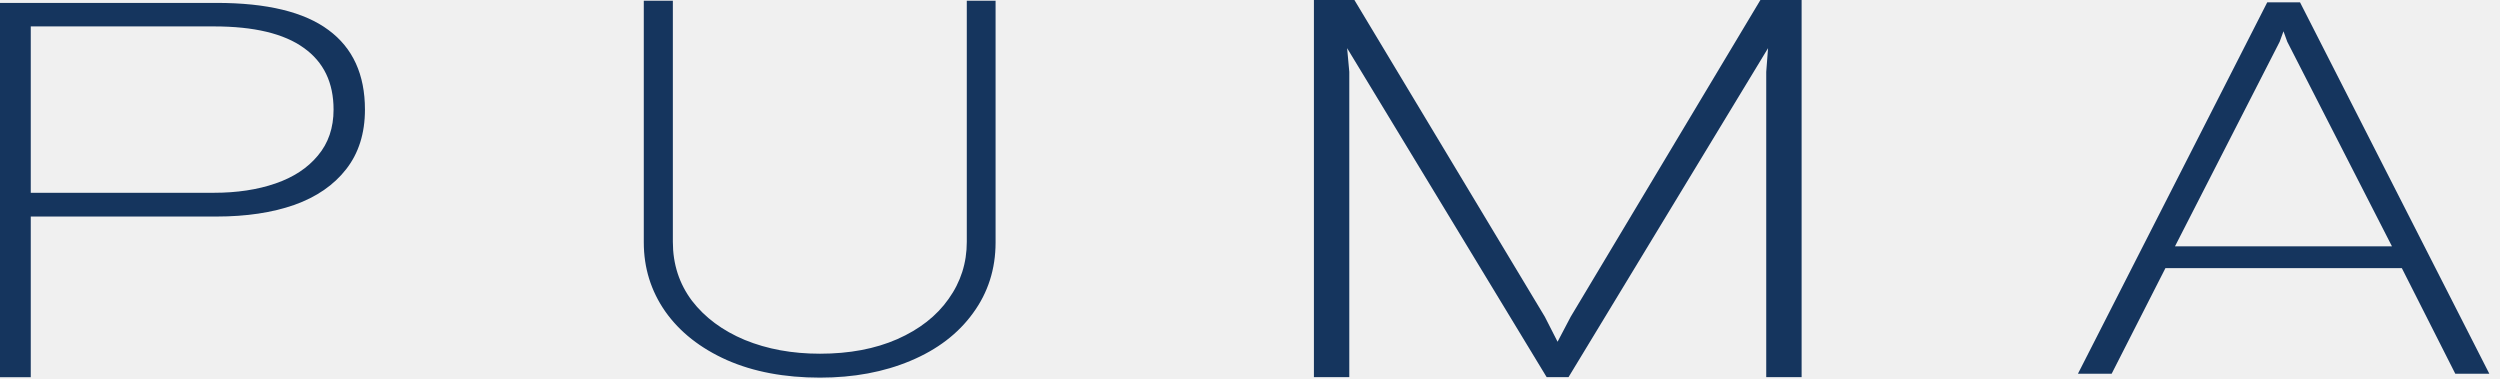
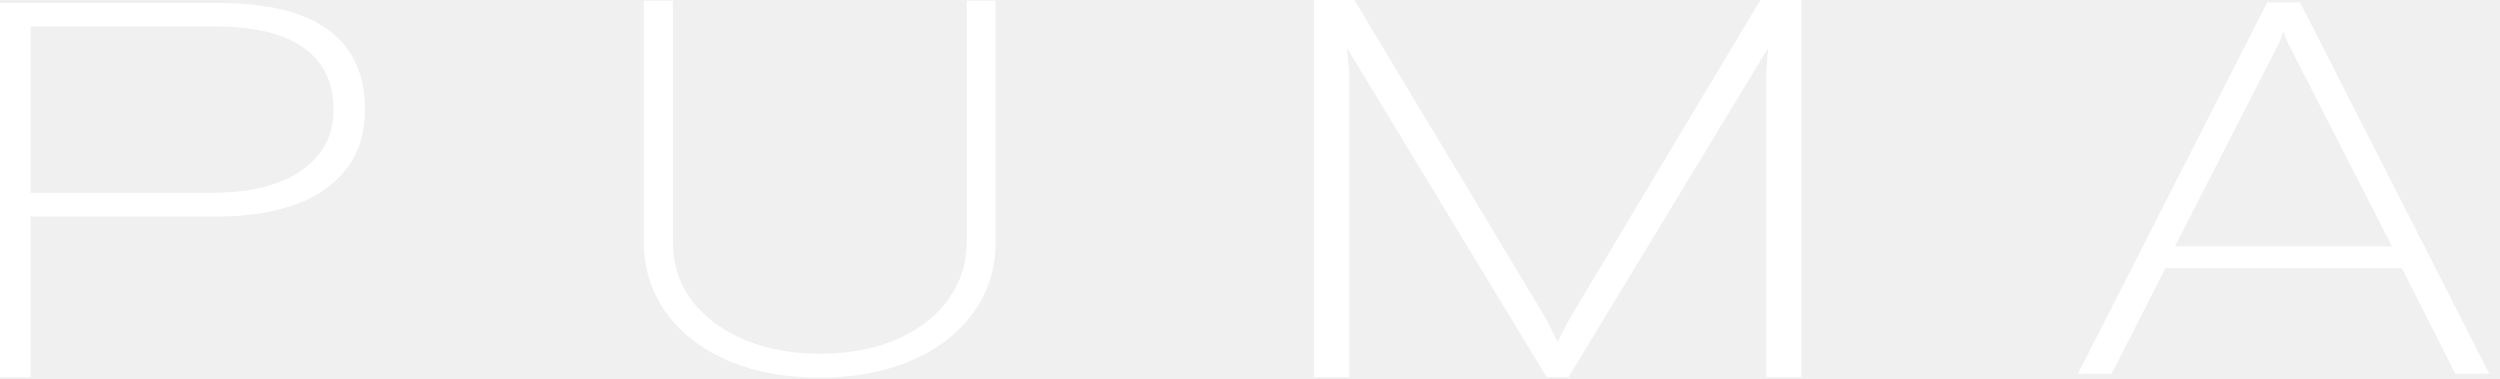
<svg xmlns="http://www.w3.org/2000/svg" width="99" height="15" viewBox="0 0 99 15" fill="none">
-   <path d="M8.574 0.115C10.57 0.115 12.049 0.473 13.01 1.19C13.971 1.899 14.452 2.949 14.452 4.34C14.452 5.281 14.203 6.069 13.706 6.703C13.217 7.33 12.534 7.801 11.656 8.114C10.778 8.421 9.75 8.575 8.574 8.575H1.218V14.937H0V0.115H8.574ZM8.475 7.634C9.386 7.634 10.198 7.511 10.91 7.265C11.623 7.02 12.182 6.652 12.588 6.161C13.002 5.67 13.209 5.063 13.209 4.34C13.209 3.269 12.816 2.454 12.028 1.895C11.242 1.329 10.057 1.046 8.475 1.046H1.218V7.634H8.475Z" fill="rgba(21,53,94,1)" />
-   <path d="M32.471 14.954C31.068 14.954 29.839 14.723 28.785 14.259C27.731 13.788 26.917 13.146 26.343 12.332C25.777 11.519 25.494 10.608 25.494 9.599V0.029H26.645V9.579C26.645 10.46 26.897 11.236 27.401 11.909C27.913 12.574 28.61 13.092 29.494 13.462C30.378 13.825 31.37 14.007 32.471 14.007C33.634 14.007 34.653 13.815 35.529 13.432C36.413 13.042 37.091 12.511 37.564 11.838C38.045 11.166 38.285 10.413 38.285 9.579V0.029H39.425V9.599C39.425 10.655 39.126 11.589 38.529 12.403C37.94 13.216 37.115 13.845 36.053 14.289C34.998 14.733 33.804 14.954 32.471 14.954Z" fill="rgba(21,53,94,1)" />
-   <path d="M52.031 0H53.634L61.175 12.543L61.68 13.533L62.2 12.543L69.712 0H71.344V14.934H69.943V2.845L70.015 1.907L62.114 14.934H61.247L53.346 1.907L53.432 2.845V14.934H52.031V0Z" fill="rgba(21,53,94,1)" />
-   <path d="M89.783 0.092H91.081L98.578 14.801H97.23L95.113 10.618H85.751L83.621 14.801H82.286L89.783 0.092ZM94.722 9.755L90.577 1.655L90.426 1.239L90.274 1.655L86.129 9.755H94.722Z" fill="rgba(21,53,94,1)" />
+   <path d="M8.574 0.115C10.57 0.115 12.049 0.473 13.01 1.19C13.971 1.899 14.452 2.949 14.452 4.34C14.452 5.281 14.203 6.069 13.706 6.703C13.217 7.33 12.534 7.801 11.656 8.114C10.778 8.421 9.75 8.575 8.574 8.575H1.218V14.937H0V0.115H8.574ZM8.475 7.634C9.386 7.634 10.198 7.511 10.91 7.265C11.623 7.02 12.182 6.652 12.588 6.161C13.002 5.67 13.209 5.063 13.209 4.34C13.209 3.269 12.816 2.454 12.028 1.895C11.242 1.329 10.057 1.046 8.475 1.046H1.218V7.634H8.475Z" fill="white" />
+   <path d="M32.471 14.954C31.068 14.954 29.839 14.723 28.785 14.259C27.731 13.788 26.917 13.146 26.343 12.332C25.777 11.519 25.494 10.608 25.494 9.599V0.029H26.645V9.579C26.645 10.46 26.897 11.236 27.401 11.909C27.913 12.574 28.61 13.092 29.494 13.462C30.378 13.825 31.37 14.007 32.471 14.007C33.634 14.007 34.653 13.815 35.529 13.432C36.413 13.042 37.091 12.511 37.564 11.838C38.045 11.166 38.285 10.413 38.285 9.579V0.029H39.425V9.599C39.425 10.655 39.126 11.589 38.529 12.403C37.94 13.216 37.115 13.845 36.053 14.289C34.998 14.733 33.804 14.954 32.471 14.954Z" fill="white" />
+   <path d="M52.031 0H53.634L61.175 12.543L61.68 13.533L62.2 12.543L69.712 0H71.344V14.934H69.943V2.845L70.015 1.907L62.114 14.934H61.247L53.346 1.907L53.432 2.845V14.934H52.031V0Z" fill="white" />
+   <path d="M89.783 0.092H91.081L98.578 14.801H97.23L95.113 10.618H85.751L83.621 14.801H82.286L89.783 0.092ZM94.722 9.755L90.577 1.655L90.426 1.239L90.274 1.655L86.129 9.755H94.722Z" fill="white" />
</svg>
